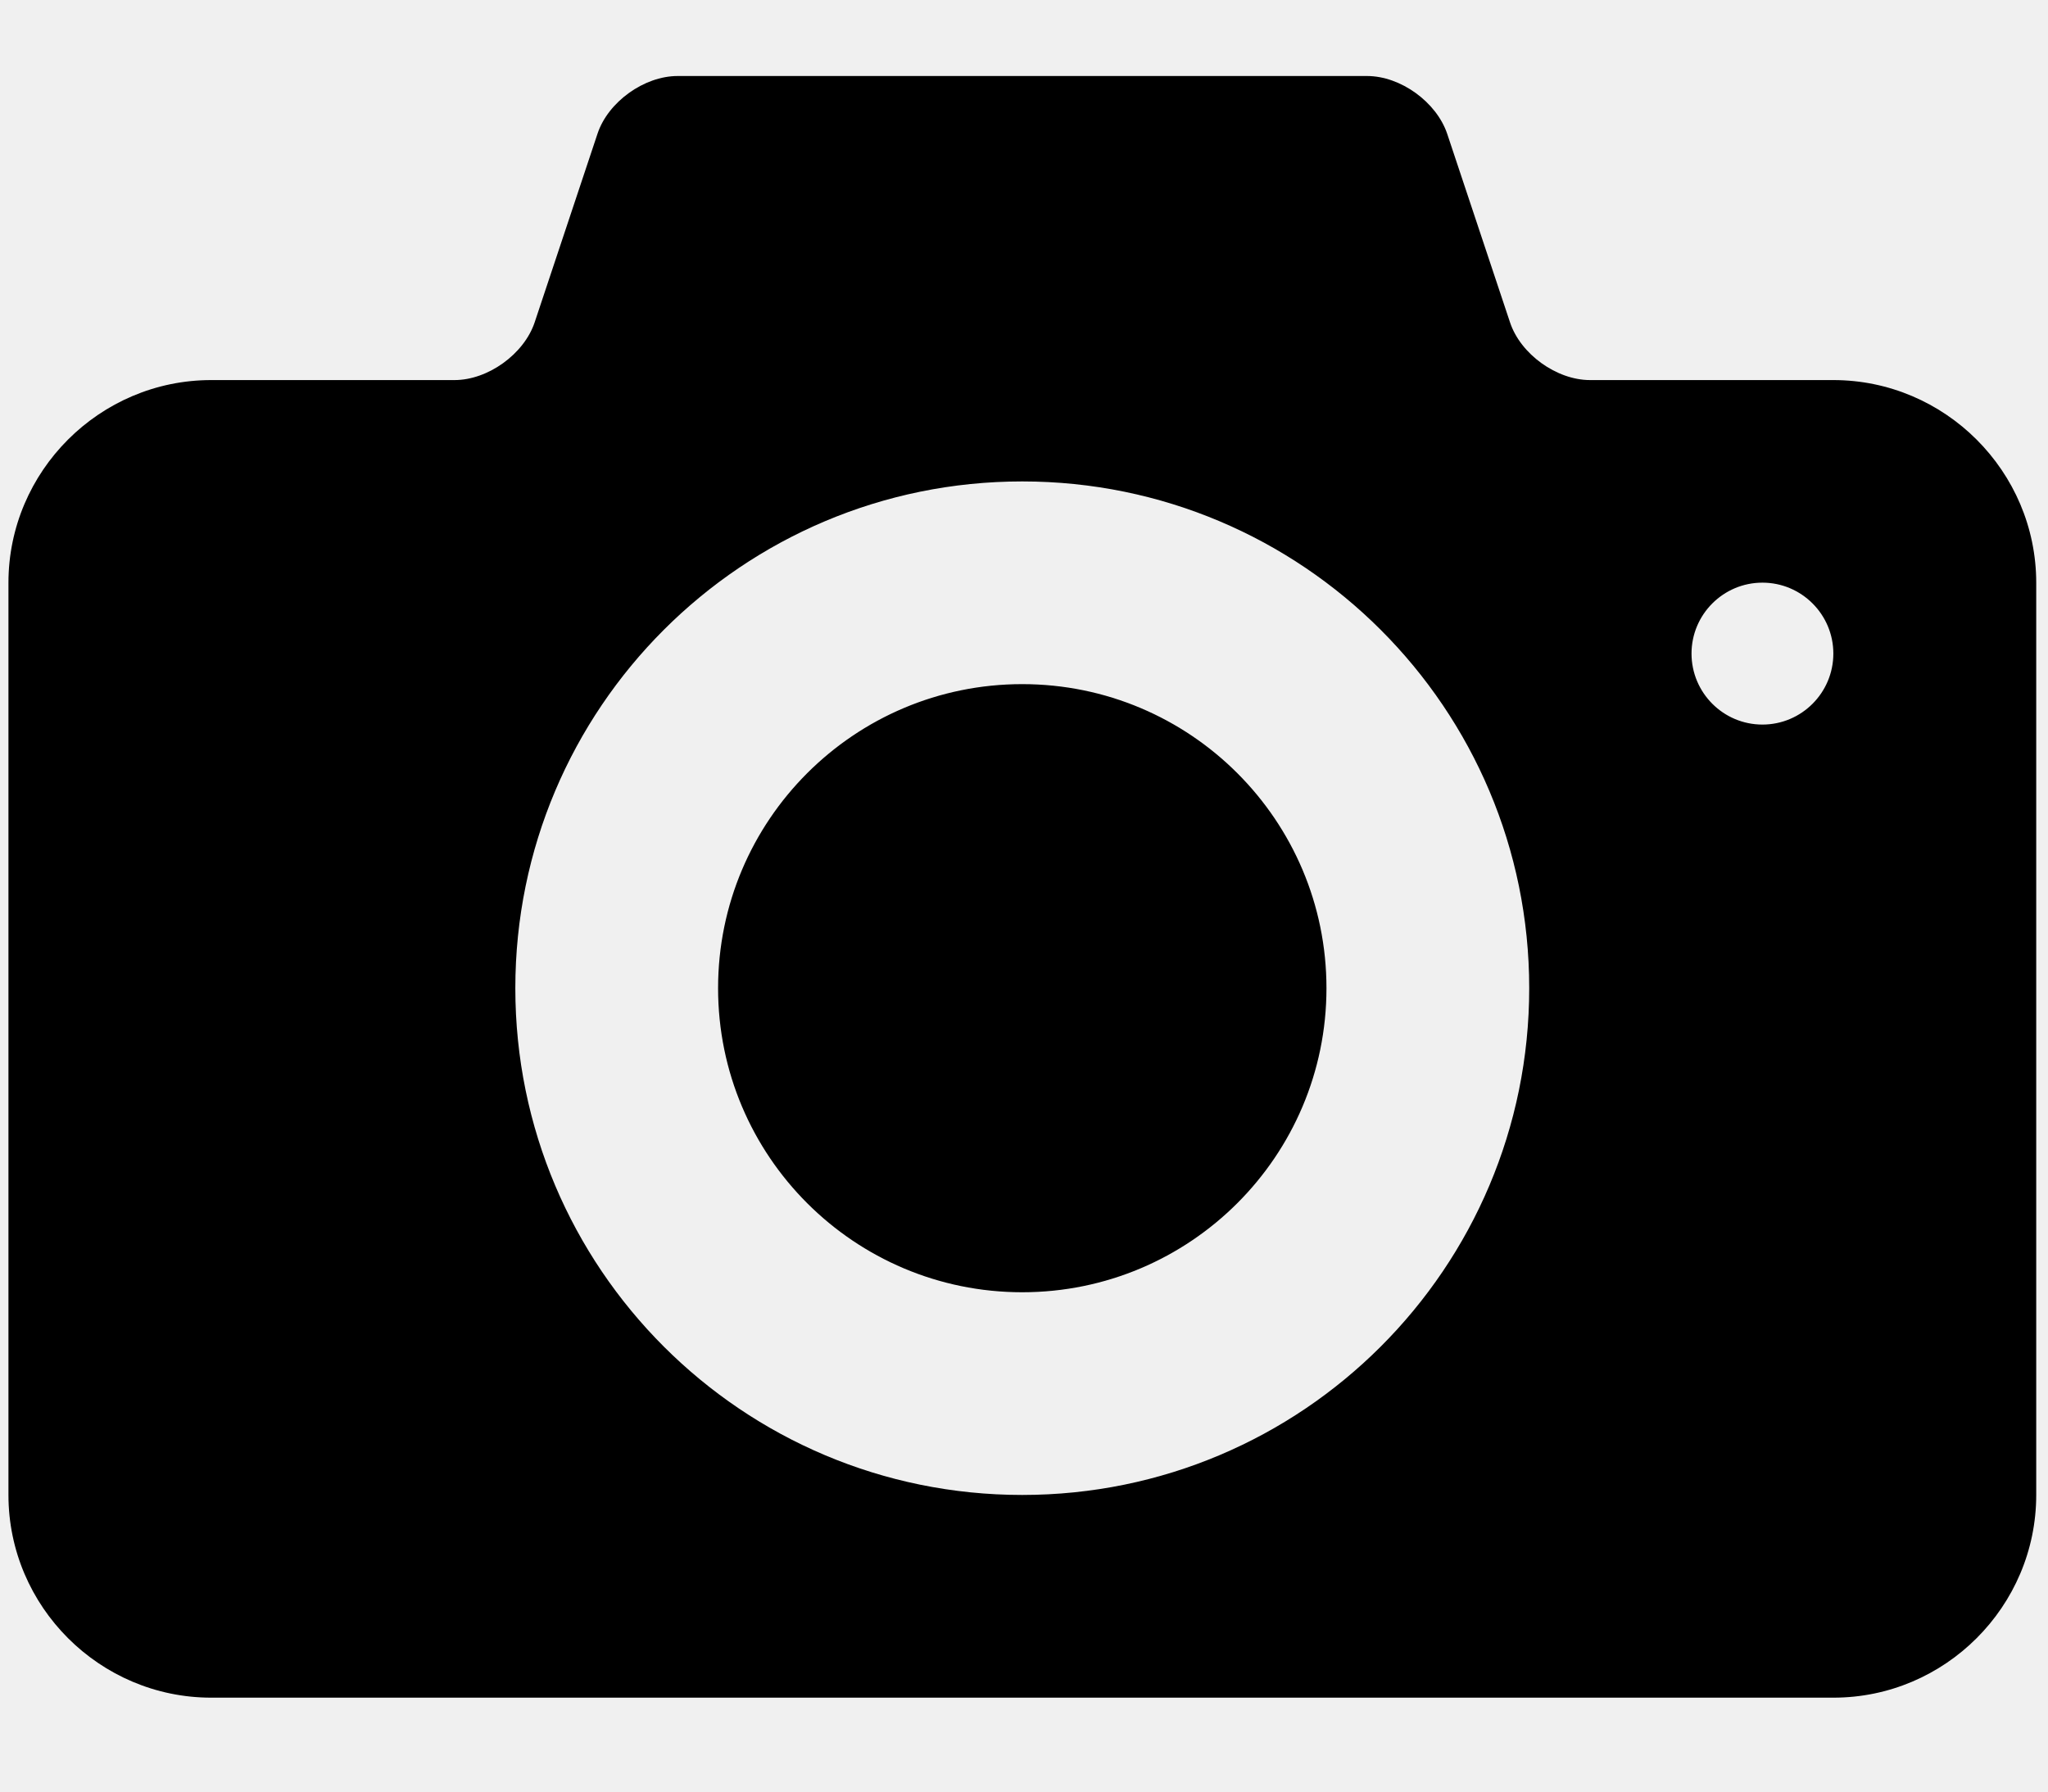
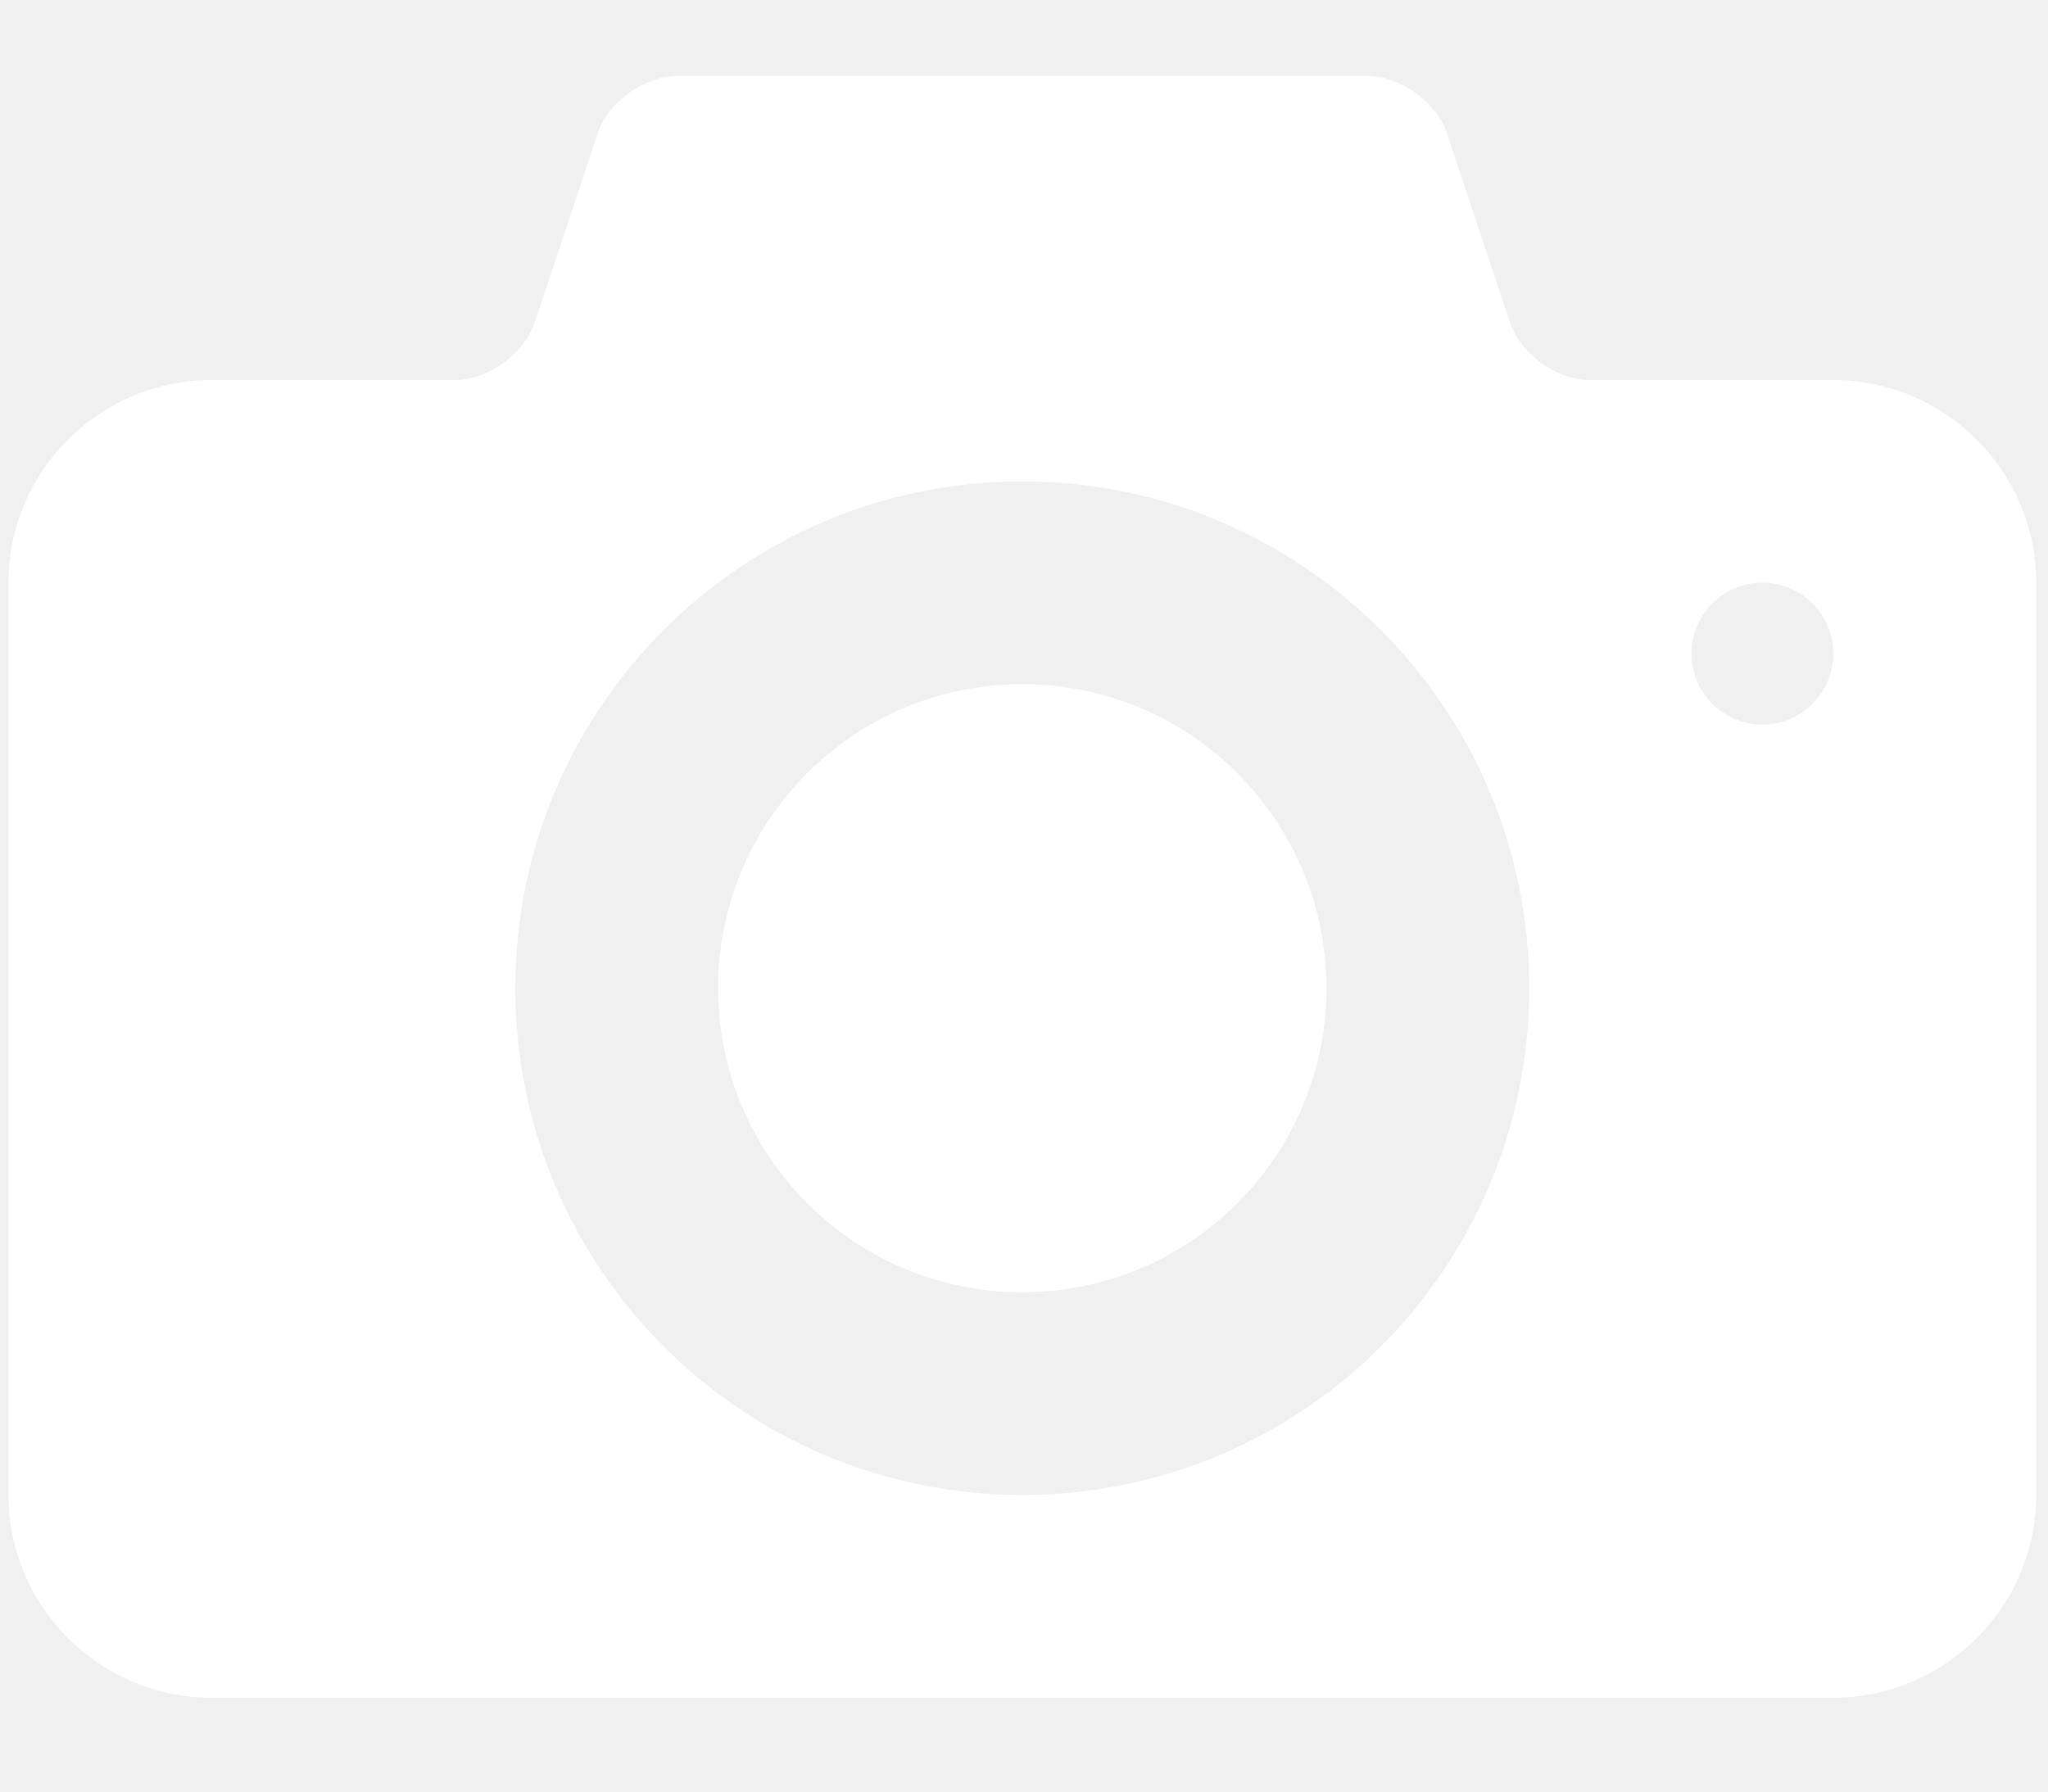
<svg xmlns="http://www.w3.org/2000/svg" width="16px" height="14px" viewBox="0 0 16 14" version="1.1">
  <defs />
  <g id="Symbols" stroke="none" stroke-width="1" fill="none" fill-rule="evenodd">
-     <g id="entypo/camera" transform="translate(0, -1)" fill="#000000">
+     <g id="entypo/camera" transform="translate(0, -1)" fill="#ffffff">
      <path d="M7.986,6.346 C6.674,6.346 5.61,7.41 5.61,8.722 C5.61,10.034 6.674,11.098 7.986,11.098 C9.298,11.098 10.363,10.034 10.363,8.722 C10.363,7.41 9.299,6.346 7.986,6.346 L7.986,6.346 Z M14.323,3.97 L12.422,3.97 C12.161,3.97 11.879,3.767 11.797,3.519 L11.306,2.045 C11.222,1.797 10.942,1.594 10.68,1.594 L5.294,1.594 C5.032,1.594 4.75,1.797 4.668,2.045 L4.177,3.519 C4.094,3.767 3.812,3.97 3.551,3.97 L1.65,3.97 C0.779,3.97 0.066,4.682 0.066,5.554 L0.066,12.682 C0.066,13.554 0.779,14.266 1.65,14.266 L14.324,14.266 C15.195,14.266 15.908,13.554 15.908,12.682 L15.908,5.554 C15.908,4.682 15.194,3.97 14.323,3.97 L14.323,3.97 Z M7.986,12.682 C5.799,12.682 4.026,10.91 4.026,8.722 C4.026,6.535 5.799,4.762 7.986,4.762 C10.174,4.762 11.947,6.535 11.947,8.722 C11.947,10.91 10.174,12.682 7.986,12.682 L7.986,12.682 Z M13.769,6.662 C13.463,6.662 13.215,6.413 13.215,6.107 C13.215,5.802 13.463,5.553 13.769,5.553 C14.075,5.553 14.323,5.802 14.323,6.107 C14.323,6.413 14.075,6.662 13.769,6.662 L13.769,6.662 Z" id="Shape" />
    </g>
  </g>
</svg>
